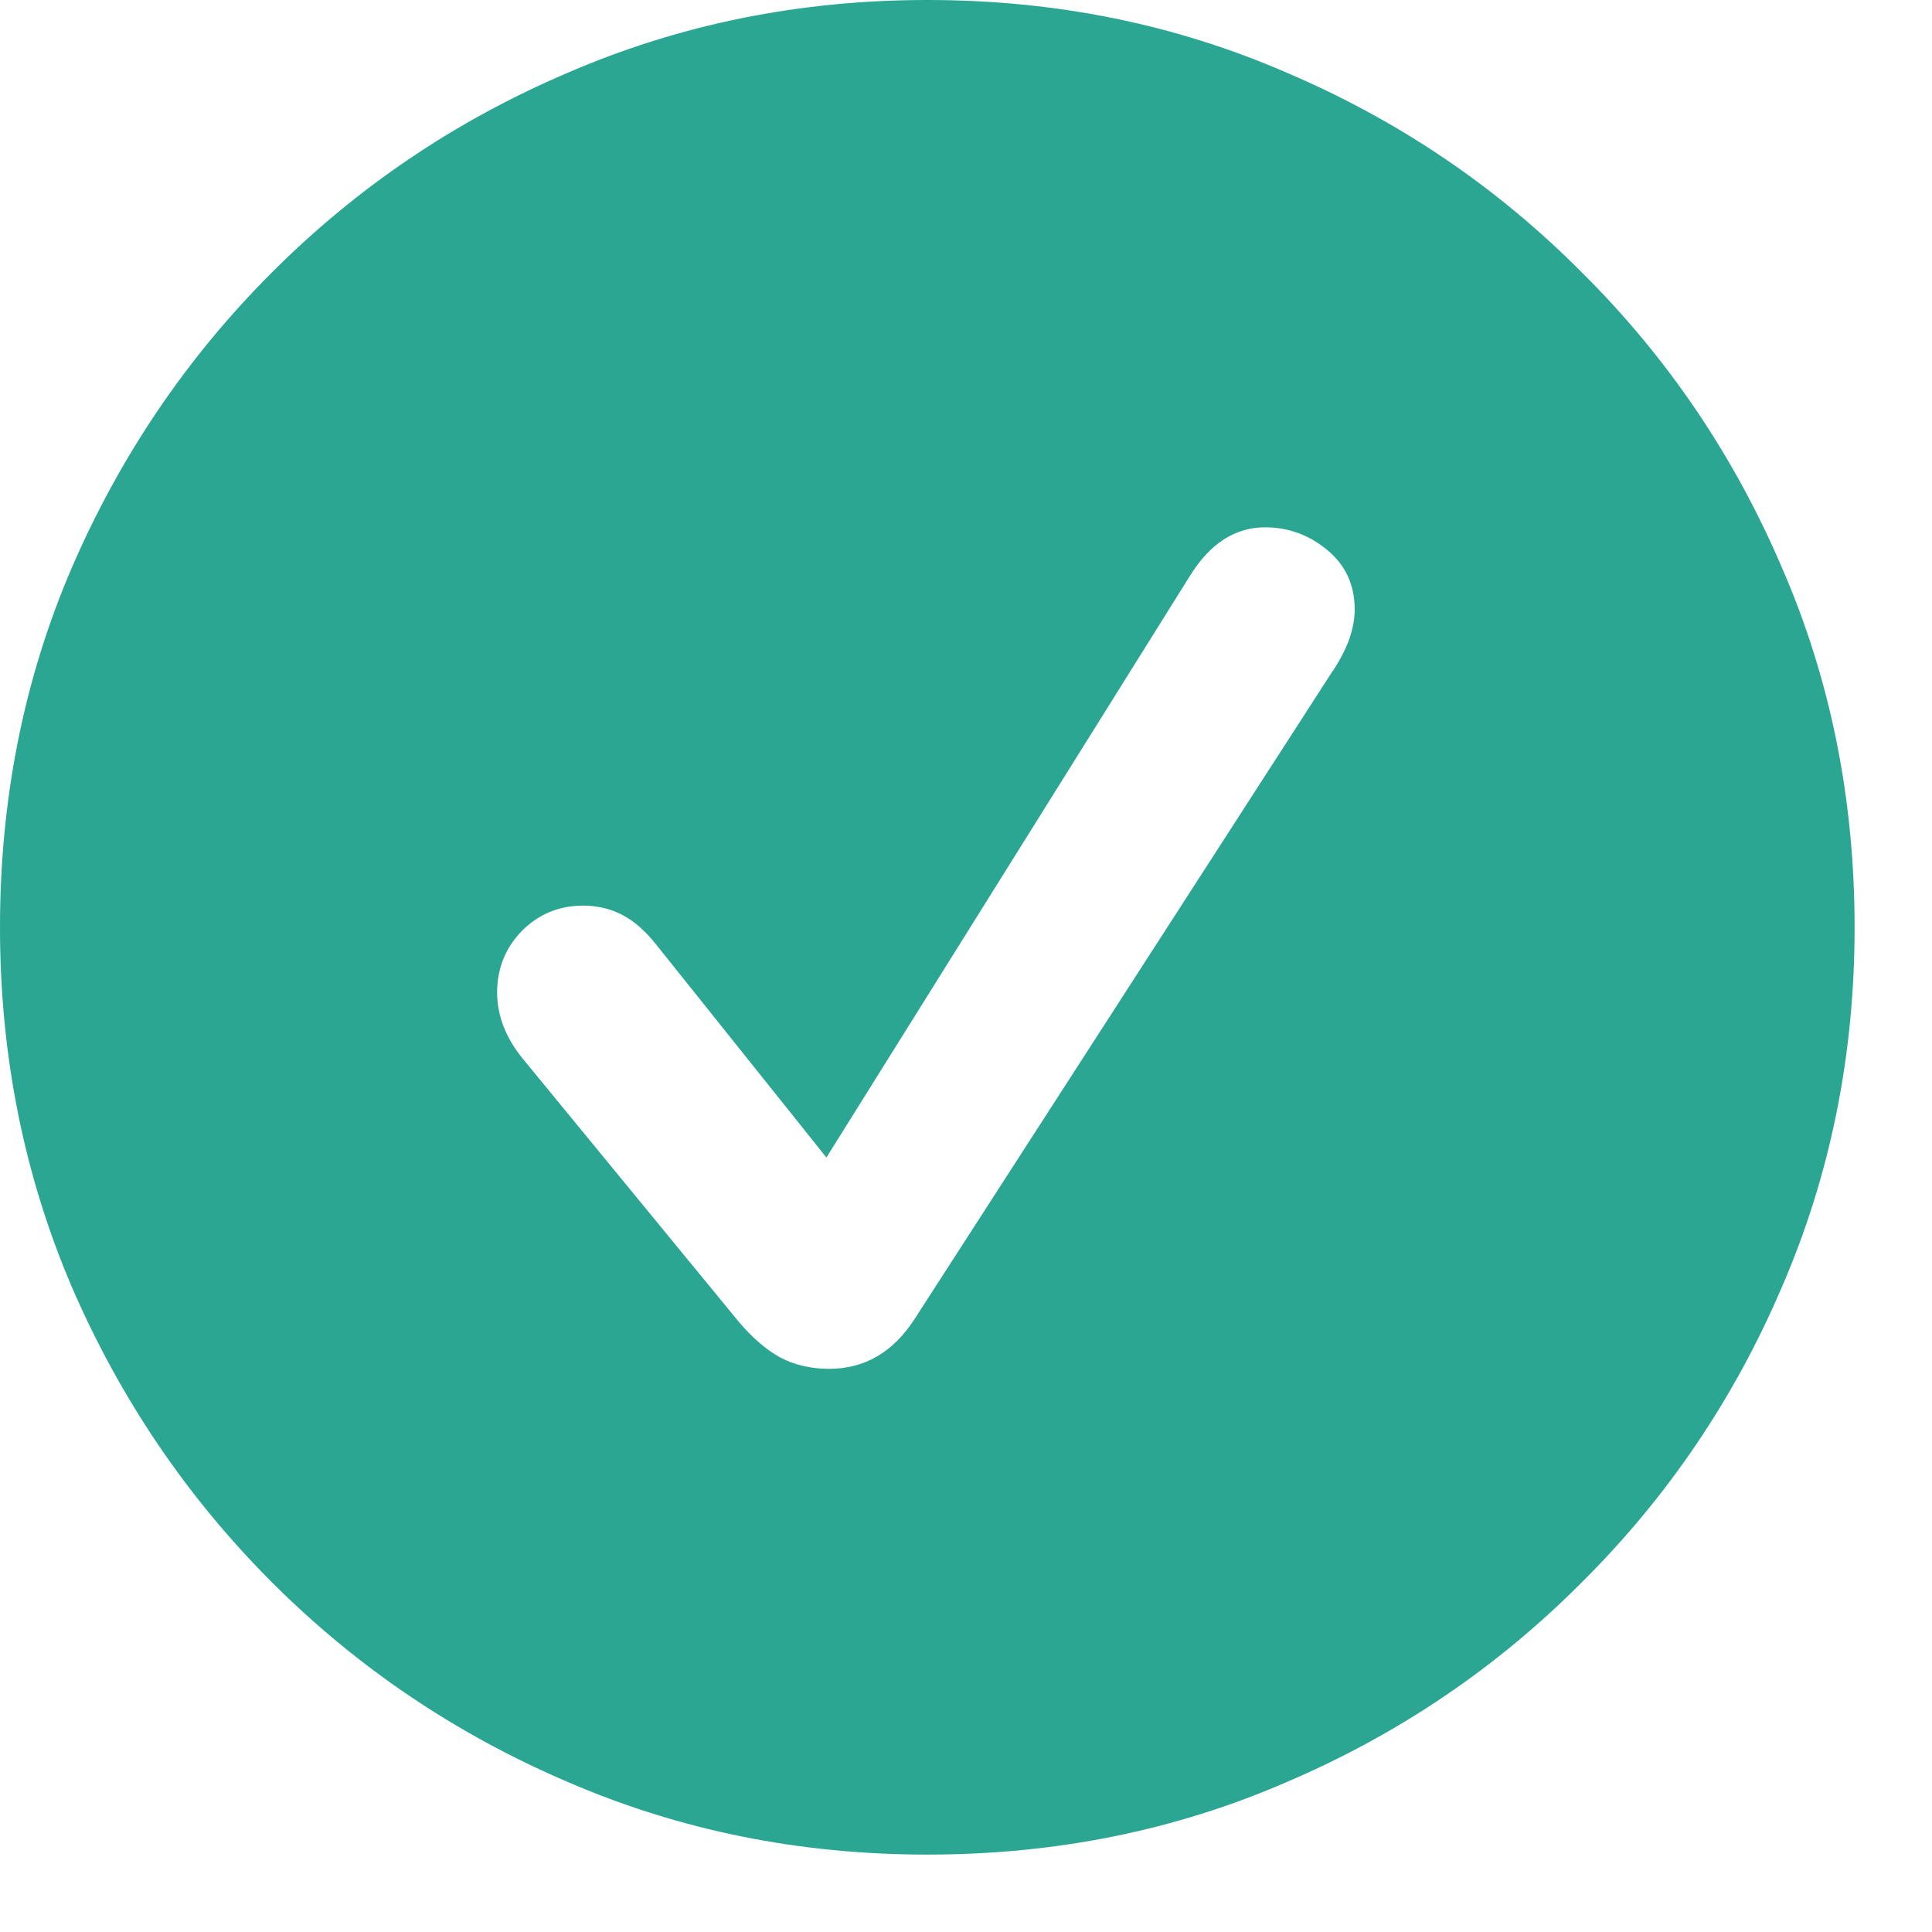
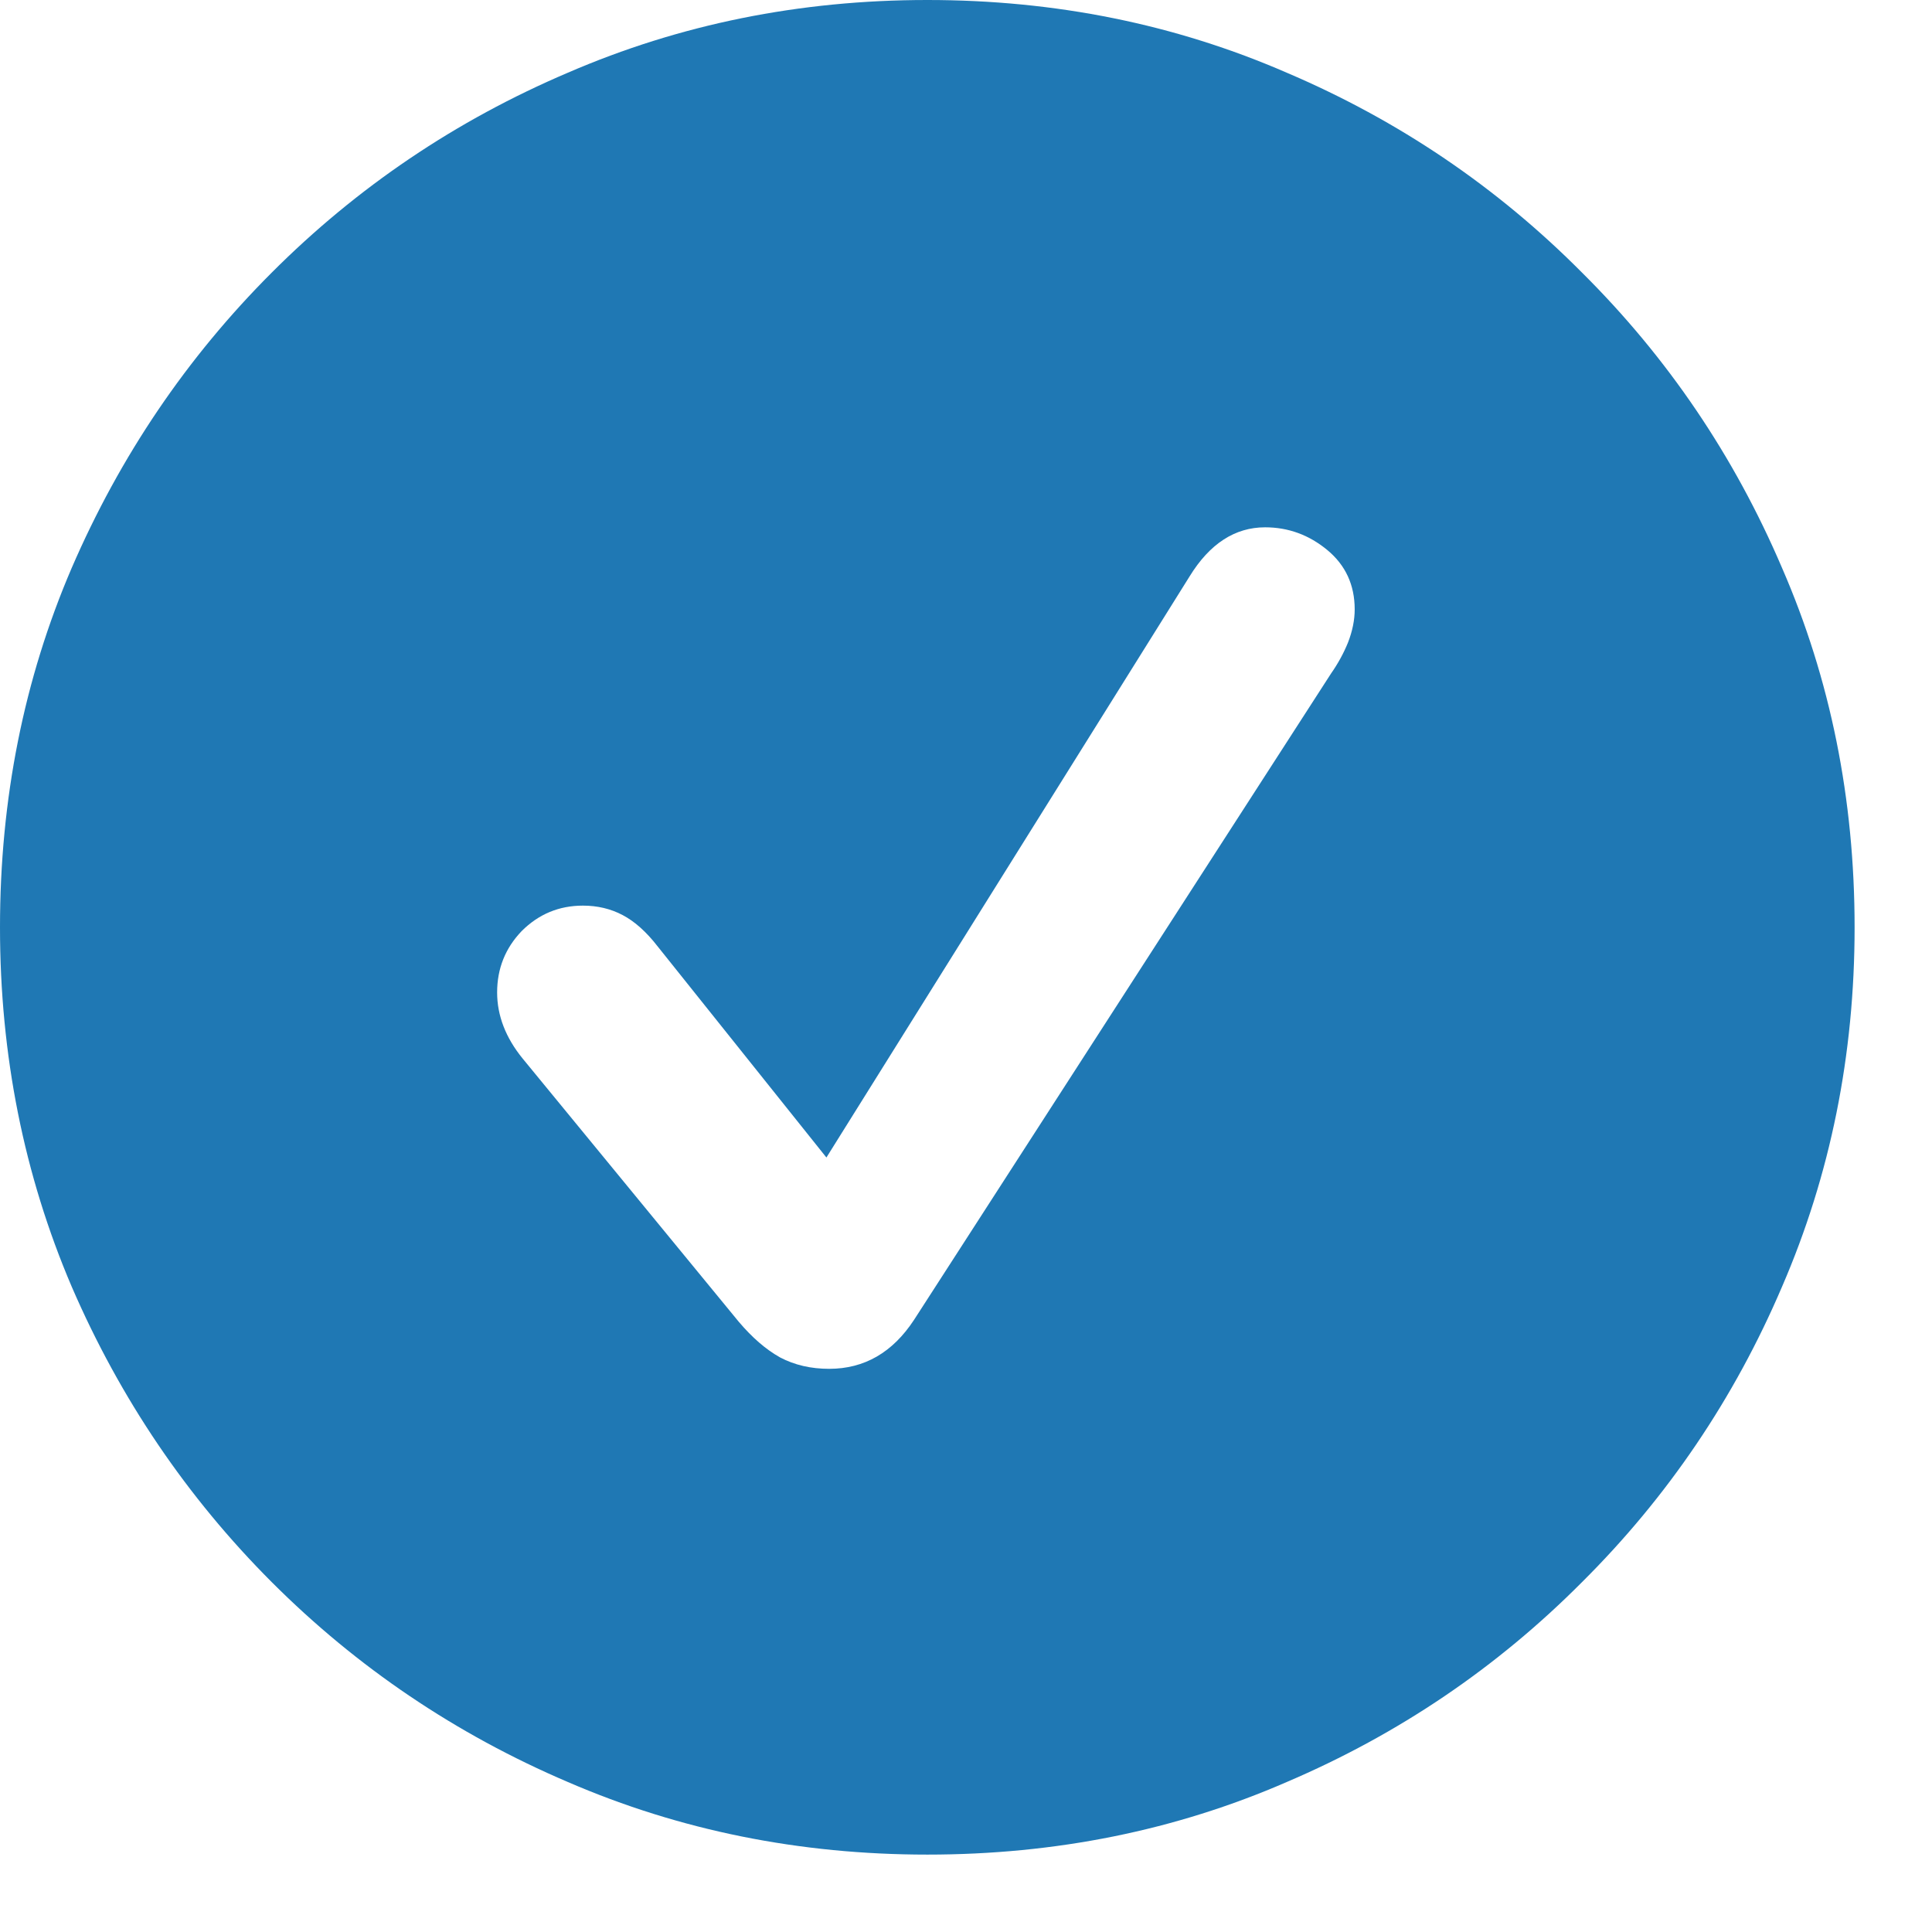
<svg xmlns="http://www.w3.org/2000/svg" width="16" height="16" viewBox="0 0 16 16" fill="none">
-   <path d="M7.68 15.359C6.622 15.359 5.63 15.159 4.703 14.758C3.776 14.362 2.958 13.81 2.25 13.102C1.547 12.398 0.995 11.583 0.594 10.656C0.198 9.729 0 8.737 0 7.68C0 6.617 0.198 5.625 0.594 4.703C0.995 3.776 1.547 2.961 2.25 2.258C2.958 1.549 3.776 0.997 4.703 0.602C5.63 0.201 6.622 0 7.68 0C8.742 0 9.734 0.201 10.656 0.602C11.583 0.997 12.398 1.549 13.102 2.258C13.81 2.961 14.362 3.776 14.758 4.703C15.159 5.625 15.359 6.617 15.359 7.68C15.359 8.737 15.159 9.729 14.758 10.656C14.362 11.583 13.81 12.398 13.102 13.102C12.398 13.81 11.583 14.362 10.656 14.758C9.734 15.159 8.742 15.359 7.68 15.359ZM6.867 11.336C7.159 11.336 7.393 11.2 7.57 10.93L11.023 5.578C11.081 5.495 11.128 5.409 11.164 5.32C11.2 5.227 11.219 5.135 11.219 5.047C11.219 4.844 11.143 4.68 10.992 4.555C10.841 4.43 10.669 4.367 10.477 4.367C10.227 4.367 10.018 4.503 9.852 4.773L6.844 9.586L5.445 7.836C5.352 7.716 5.255 7.63 5.156 7.578C5.057 7.526 4.948 7.5 4.828 7.5C4.63 7.5 4.461 7.57 4.32 7.711C4.185 7.852 4.117 8.021 4.117 8.219C4.117 8.411 4.188 8.594 4.328 8.766L6.117 10.945C6.227 11.075 6.341 11.175 6.461 11.242C6.581 11.305 6.716 11.336 6.867 11.336Z" fill="#2AA693" />
+   <path d="M7.68 15.359C6.622 15.359 5.63 15.159 4.703 14.758C3.776 14.362 2.958 13.81 2.25 13.102C1.547 12.398 0.995 11.583 0.594 10.656C0.198 9.729 0 8.737 0 7.68C0 6.617 0.198 5.625 0.594 4.703C0.995 3.776 1.547 2.961 2.25 2.258C2.958 1.549 3.776 0.997 4.703 0.602C5.63 0.201 6.622 0 7.68 0C8.742 0 9.734 0.201 10.656 0.602C11.583 0.997 12.398 1.549 13.102 2.258C13.81 2.961 14.362 3.776 14.758 4.703C15.159 5.625 15.359 6.617 15.359 7.68C15.359 8.737 15.159 9.729 14.758 10.656C14.362 11.583 13.81 12.398 13.102 13.102C12.398 13.81 11.583 14.362 10.656 14.758C9.734 15.159 8.742 15.359 7.68 15.359ZM6.867 11.336C7.159 11.336 7.393 11.2 7.57 10.93L11.023 5.578C11.081 5.495 11.128 5.409 11.164 5.32C11.2 5.227 11.219 5.135 11.219 5.047C11.219 4.844 11.143 4.68 10.992 4.555C10.841 4.43 10.669 4.367 10.477 4.367C10.227 4.367 10.018 4.503 9.852 4.773L6.844 9.586L5.445 7.836C5.352 7.716 5.255 7.63 5.156 7.578C5.057 7.526 4.948 7.5 4.828 7.5C4.63 7.5 4.461 7.57 4.32 7.711C4.185 7.852 4.117 8.021 4.117 8.219C4.117 8.411 4.188 8.594 4.328 8.766L6.117 10.945C6.227 11.075 6.341 11.175 6.461 11.242C6.581 11.305 6.716 11.336 6.867 11.336Z" fill="#1F78B4" />
</svg>
